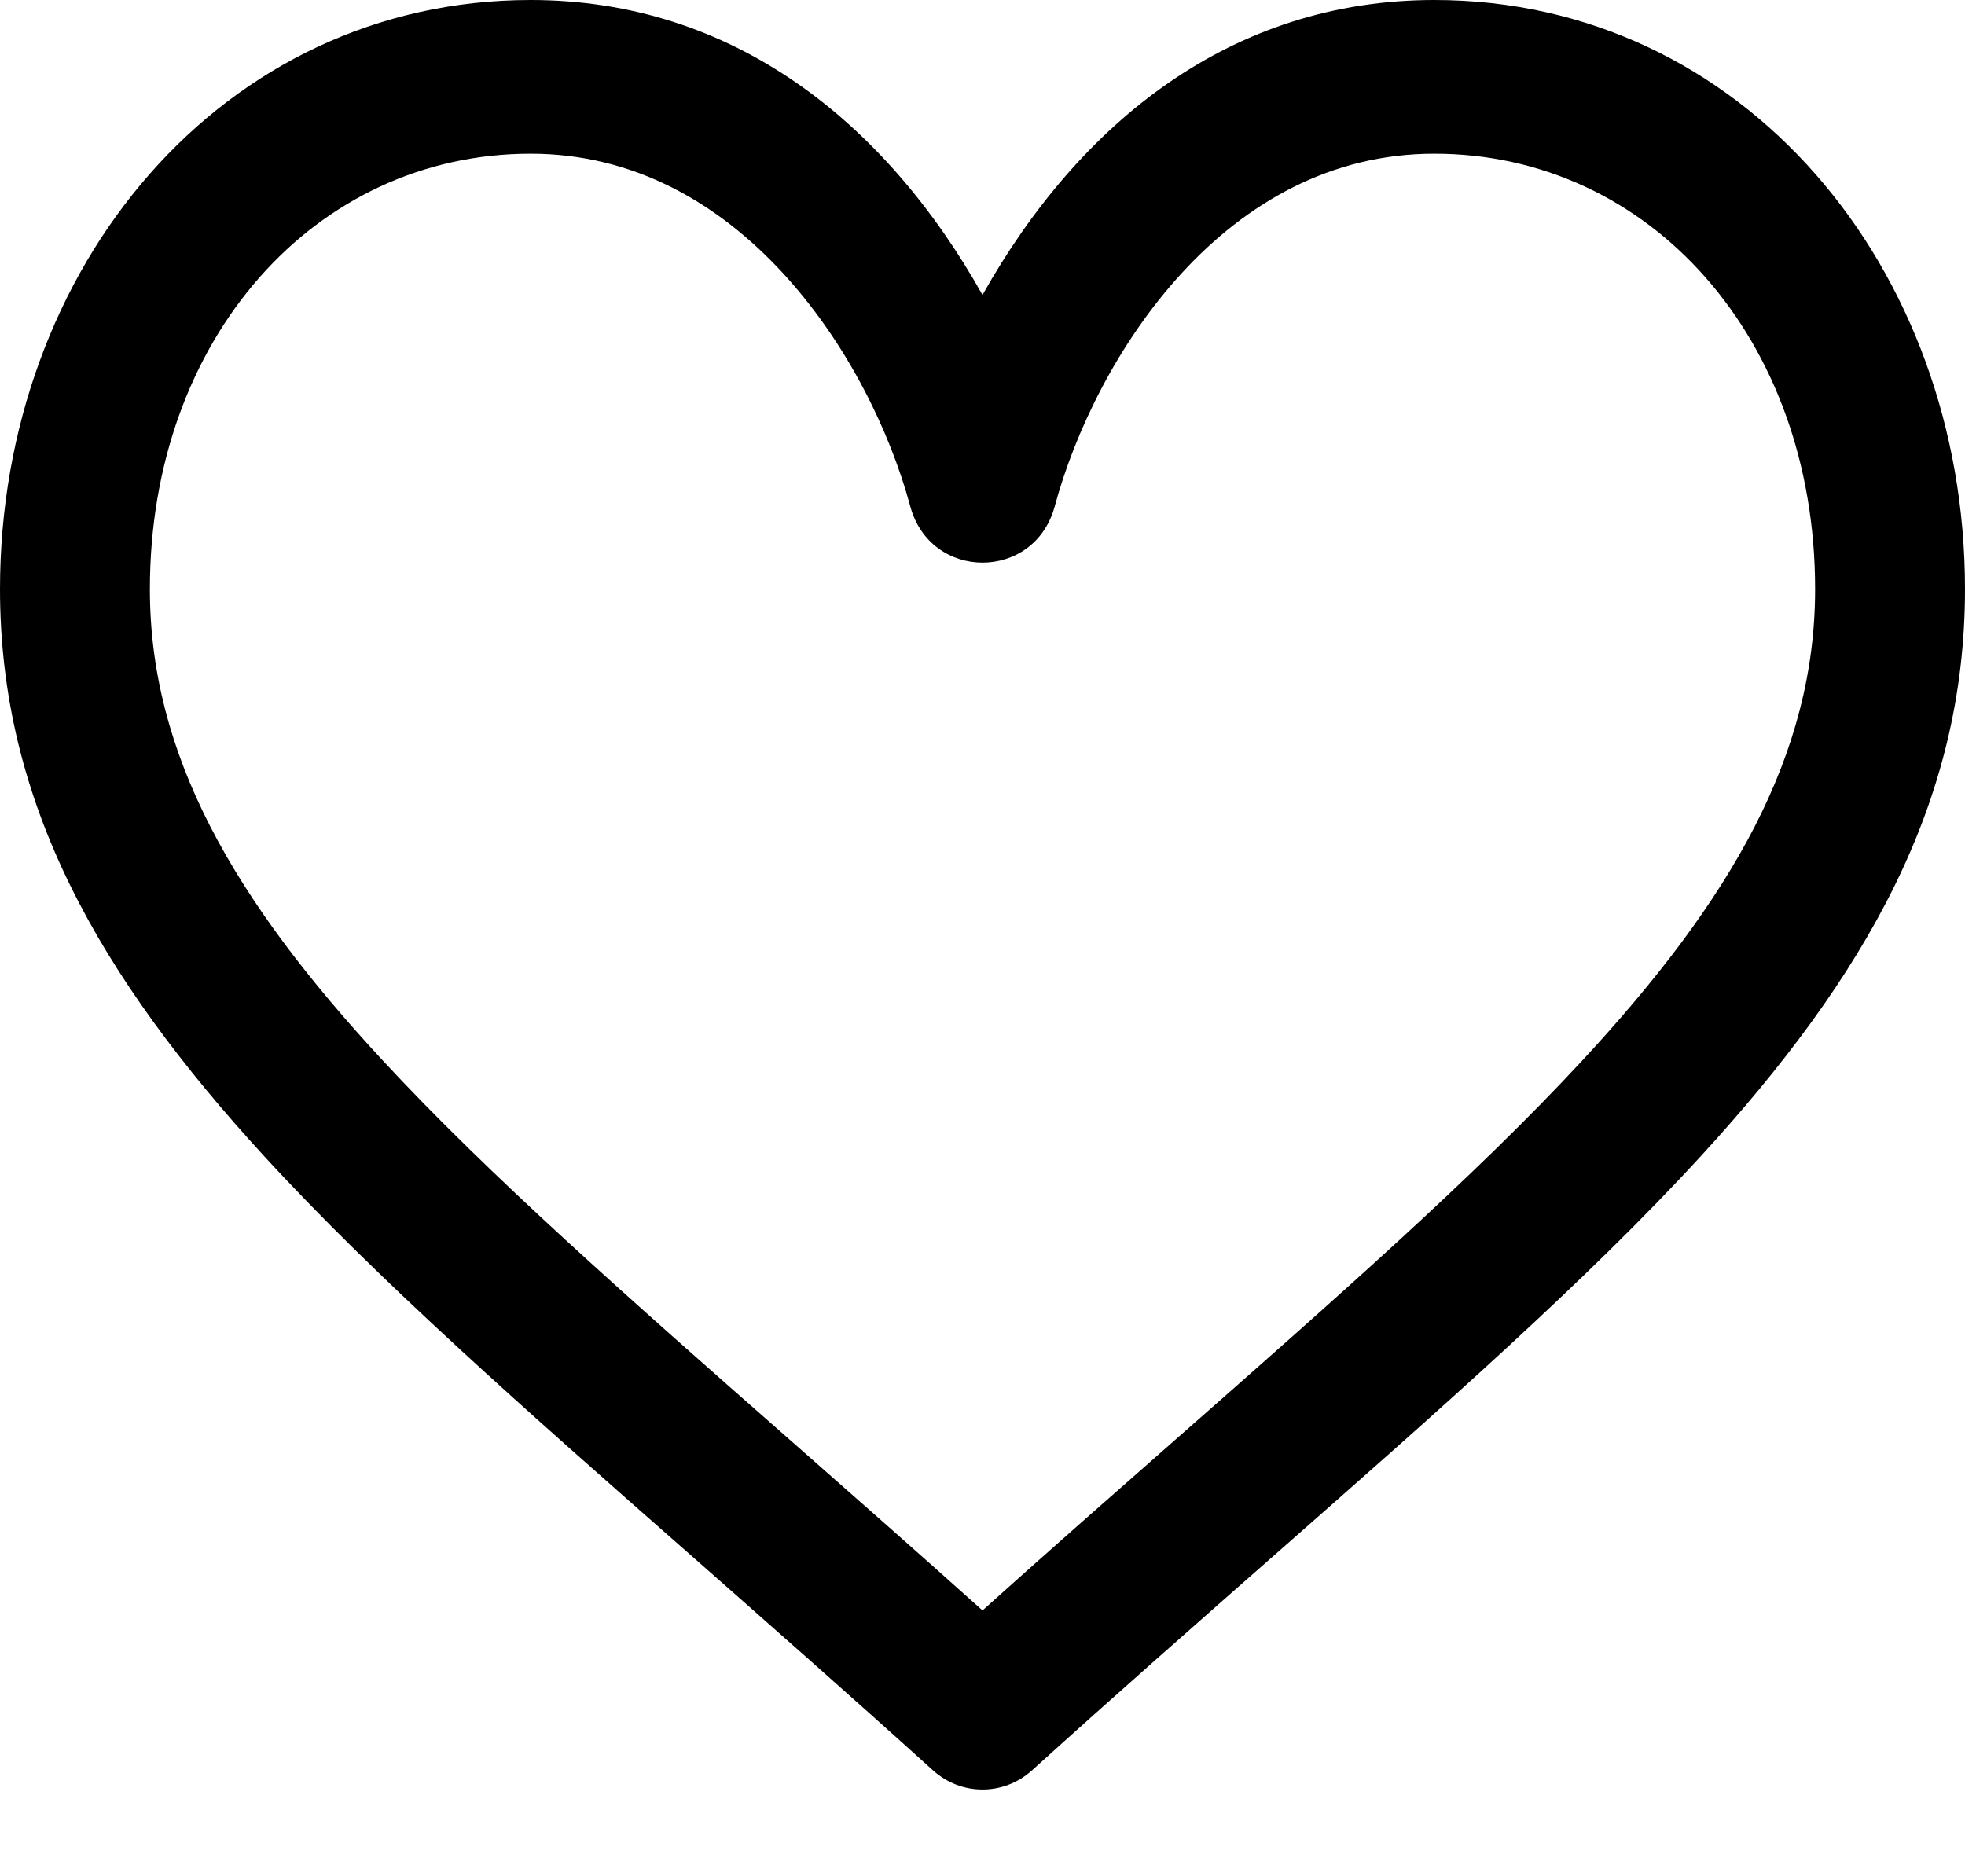
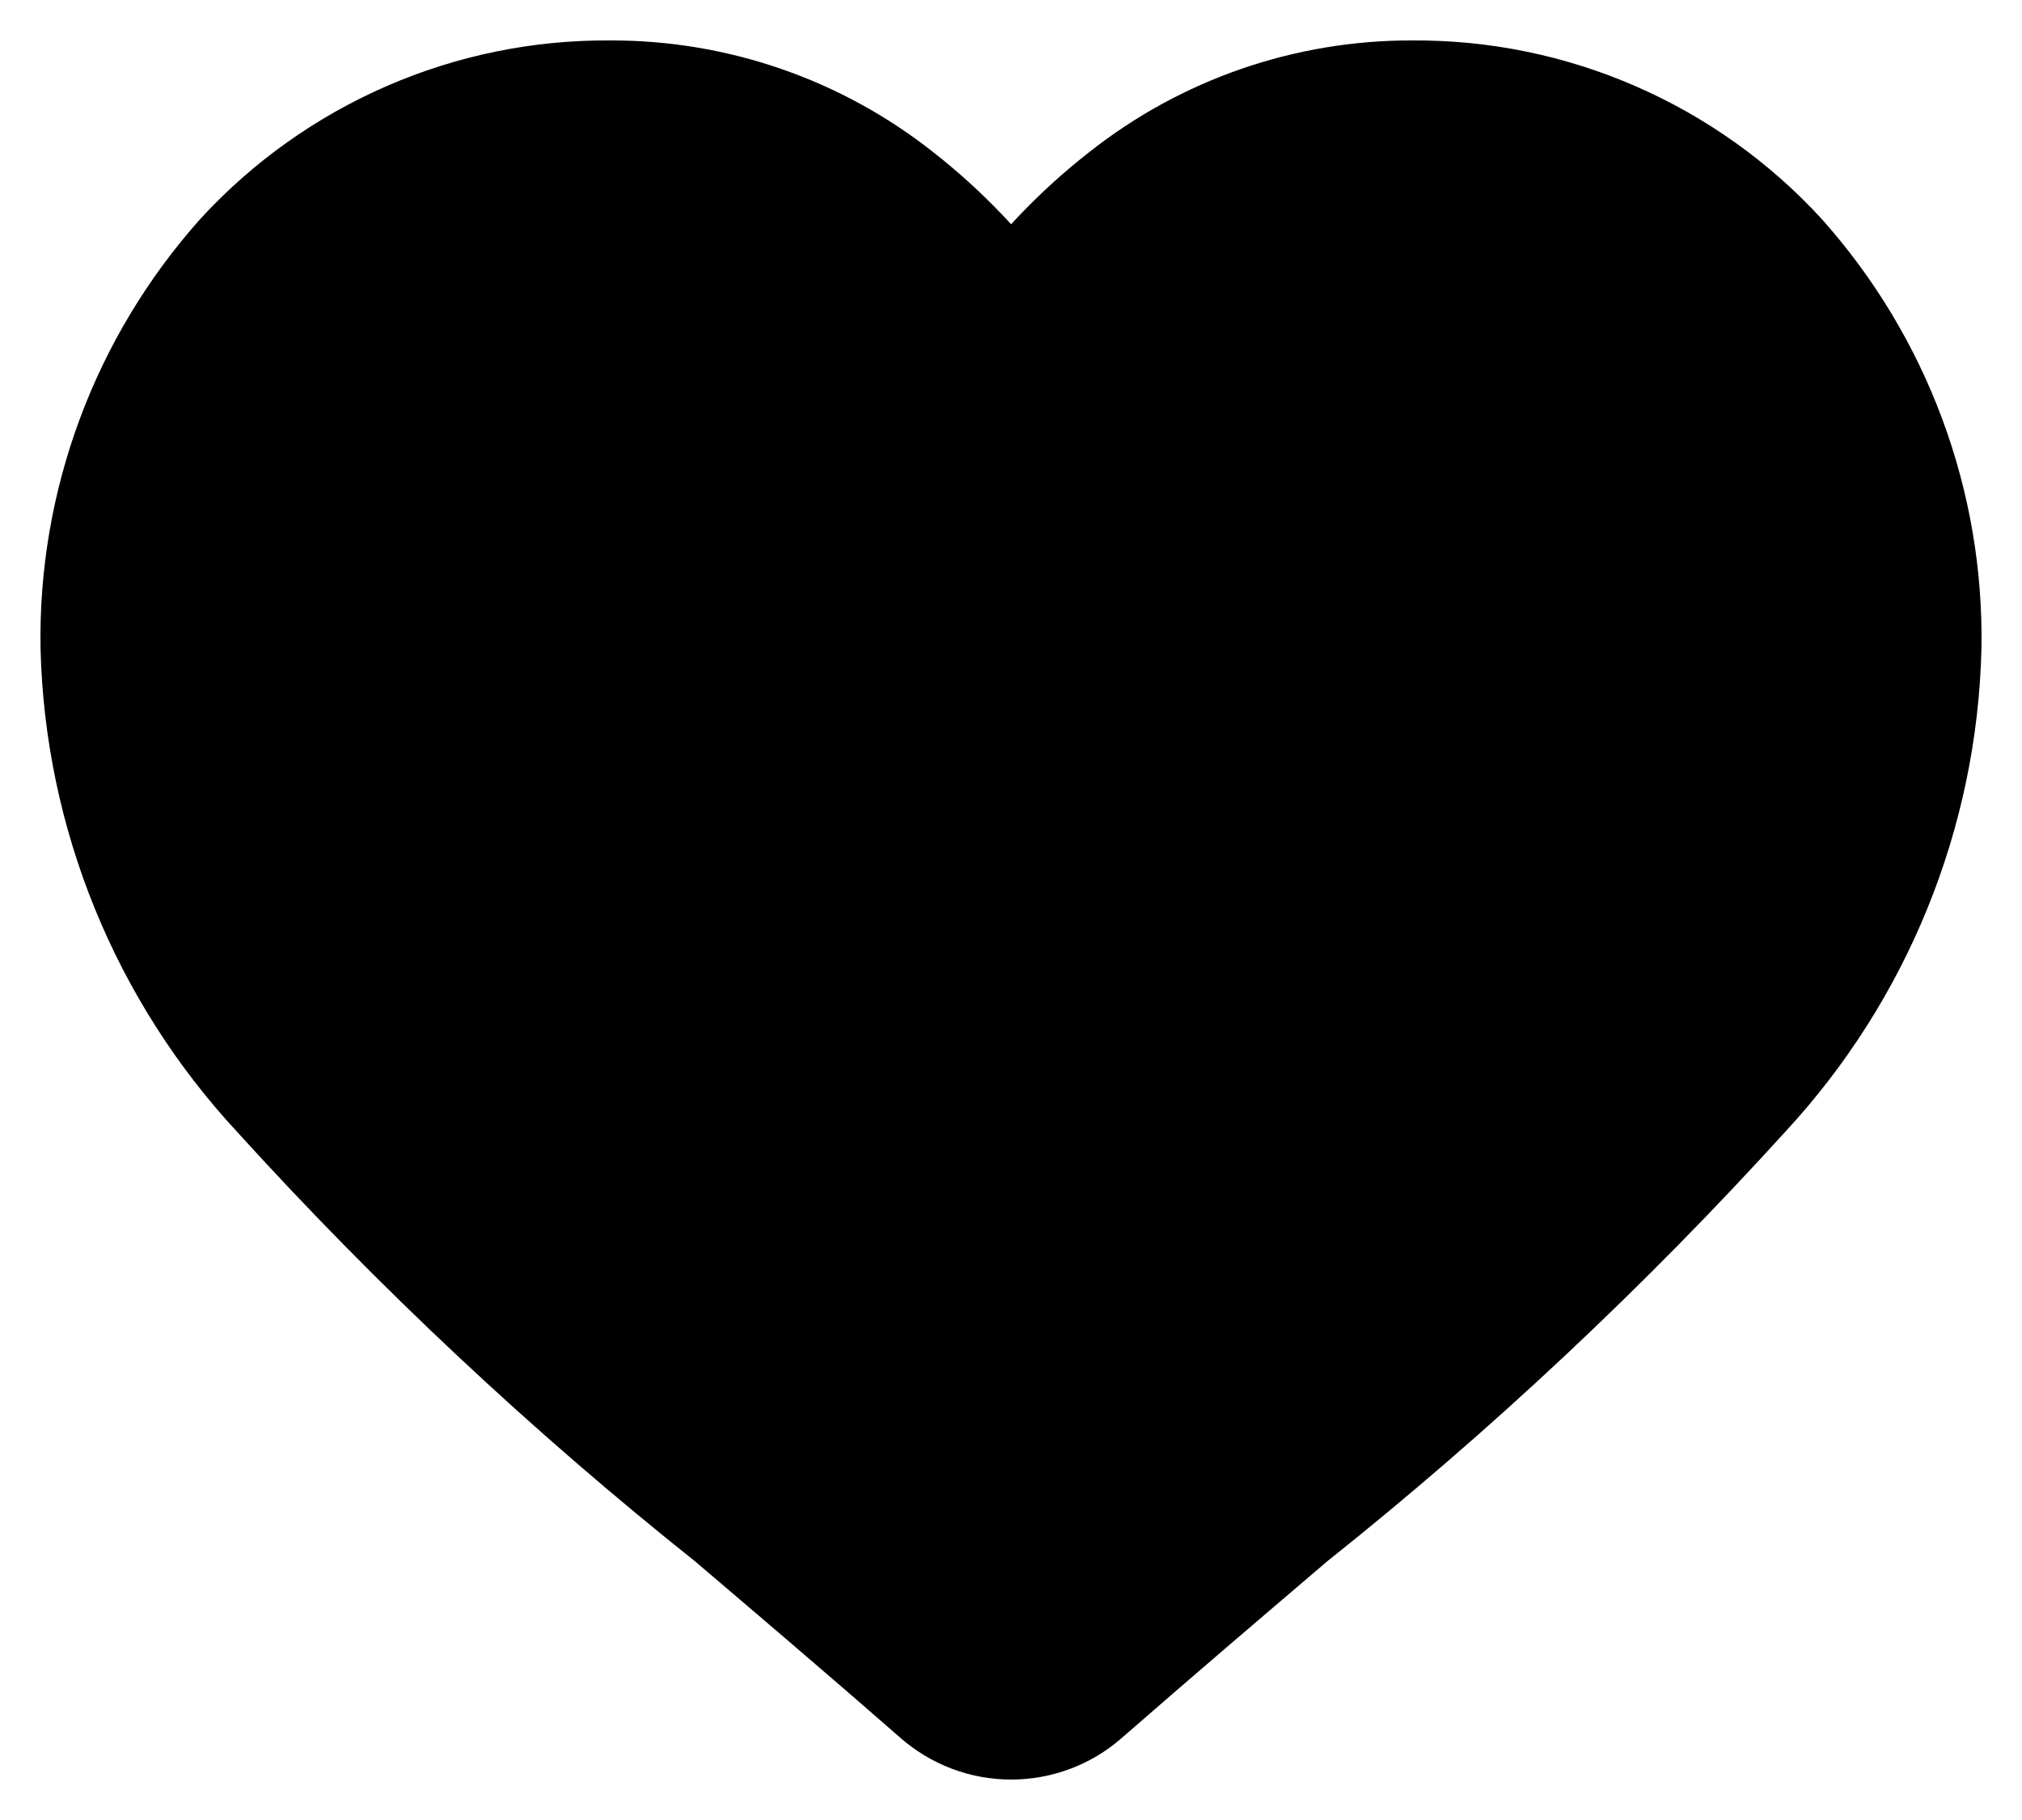
- <svg xmlns="http://www.w3.org/2000/svg" width="22" height="21" viewBox="0 0 22 21">
-   <path fill-rule="evenodd" clip-rule="evenodd" d="M0 6.596C0 2.997 2.488 0 5.941 0C8.211 0 9.912 1.367 11 3.302C12.088 1.367 13.789 0 16.059 0C19.512 0 22 2.996 22 6.596C22 8.992 20.89 10.93 19.041 12.947C17.768 14.335 16.128 15.777 14.235 17.442C13.389 18.186 12.492 18.974 11.555 19.822C11.238 20.109 10.762 20.109 10.445 19.822C9.507 18.974 8.61 18.185 7.764 17.44C5.87 15.775 4.23 14.332 2.957 12.945C1.109 10.929 0 8.991 0 6.596ZM5.941 1.721C3.531 1.721 1.678 3.788 1.678 6.596C1.678 8.452 2.614 10.071 4.283 11.872C5.477 13.161 7.025 14.523 8.839 16.118C9.523 16.72 10.245 17.355 11 18.032C11.755 17.354 12.478 16.719 13.163 16.117C14.974 14.524 16.521 13.164 17.715 11.875C19.384 10.074 20.322 8.454 20.322 6.596C20.322 3.788 18.469 1.721 16.059 1.721C14.892 1.721 13.947 2.279 13.231 3.058C12.513 3.839 12.035 4.833 11.809 5.668C11.582 6.512 10.416 6.508 10.191 5.668C9.962 4.822 9.478 3.828 8.758 3.05C8.039 2.273 7.096 1.721 5.941 1.721Z" />
+ <svg xmlns="http://www.w3.org/2000/svg" width="20" height="18" viewBox="0 0 20 18">
+   <path d="M10.001 17C9.745 17 9.498 16.907 9.305 16.739C8.58 16.105 7.877 15.507 7.258 14.98C5.657 13.705 4.161 12.302 2.786 10.787C1.677 9.592 1.042 8.034 1.001 6.405C0.976 4.992 1.486 3.621 2.428 2.566C2.886 2.068 3.443 1.672 4.063 1.402C4.683 1.132 5.353 0.995 6.029 1C7.056 0.995 8.053 1.339 8.858 1.975C9.294 2.316 9.679 2.718 10.001 3.169C10.323 2.718 10.708 2.317 11.145 1.976C11.949 1.34 12.945 0.996 13.971 1C14.647 0.995 15.317 1.132 15.937 1.402C16.557 1.672 17.114 2.068 17.572 2.566C18.514 3.621 19.024 4.992 18.999 6.405C18.959 8.034 18.325 9.591 17.217 10.787C15.842 12.301 14.348 13.703 12.748 14.977C12.129 15.505 11.427 16.103 10.697 16.74C10.505 16.908 10.257 17 10.001 17V17Z" stroke="black" stroke-width="1.2" />
</svg>
